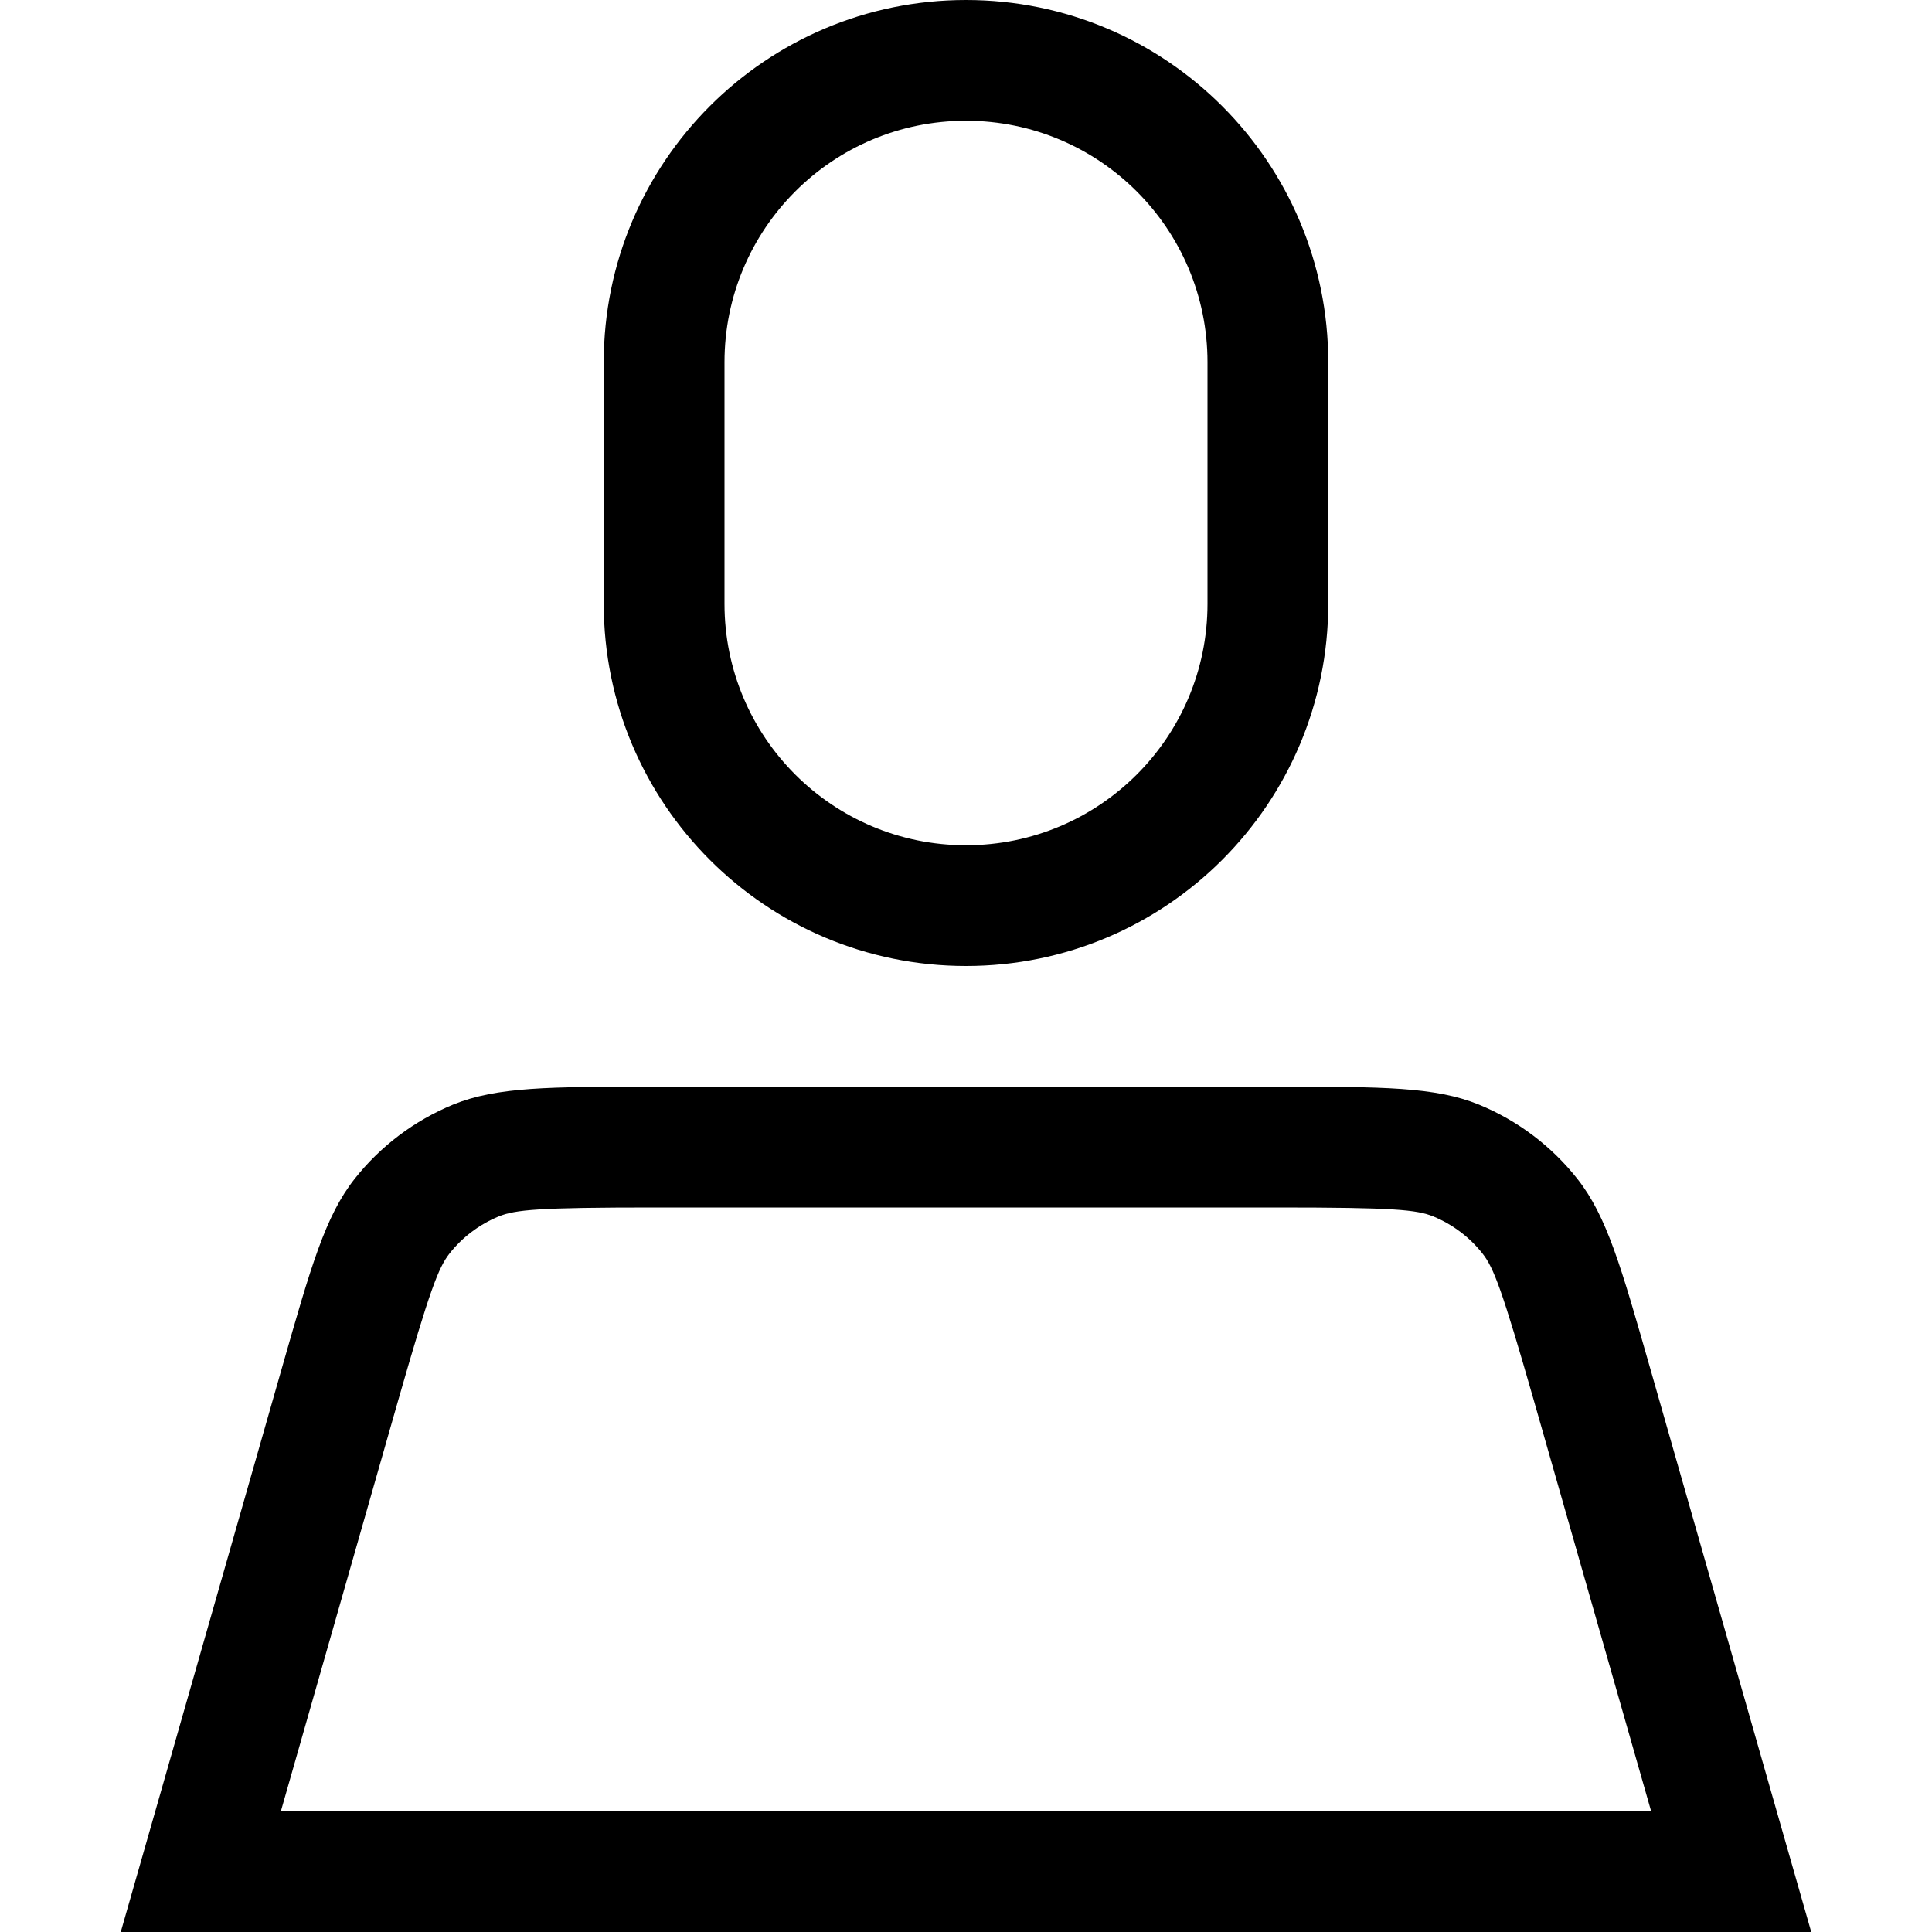
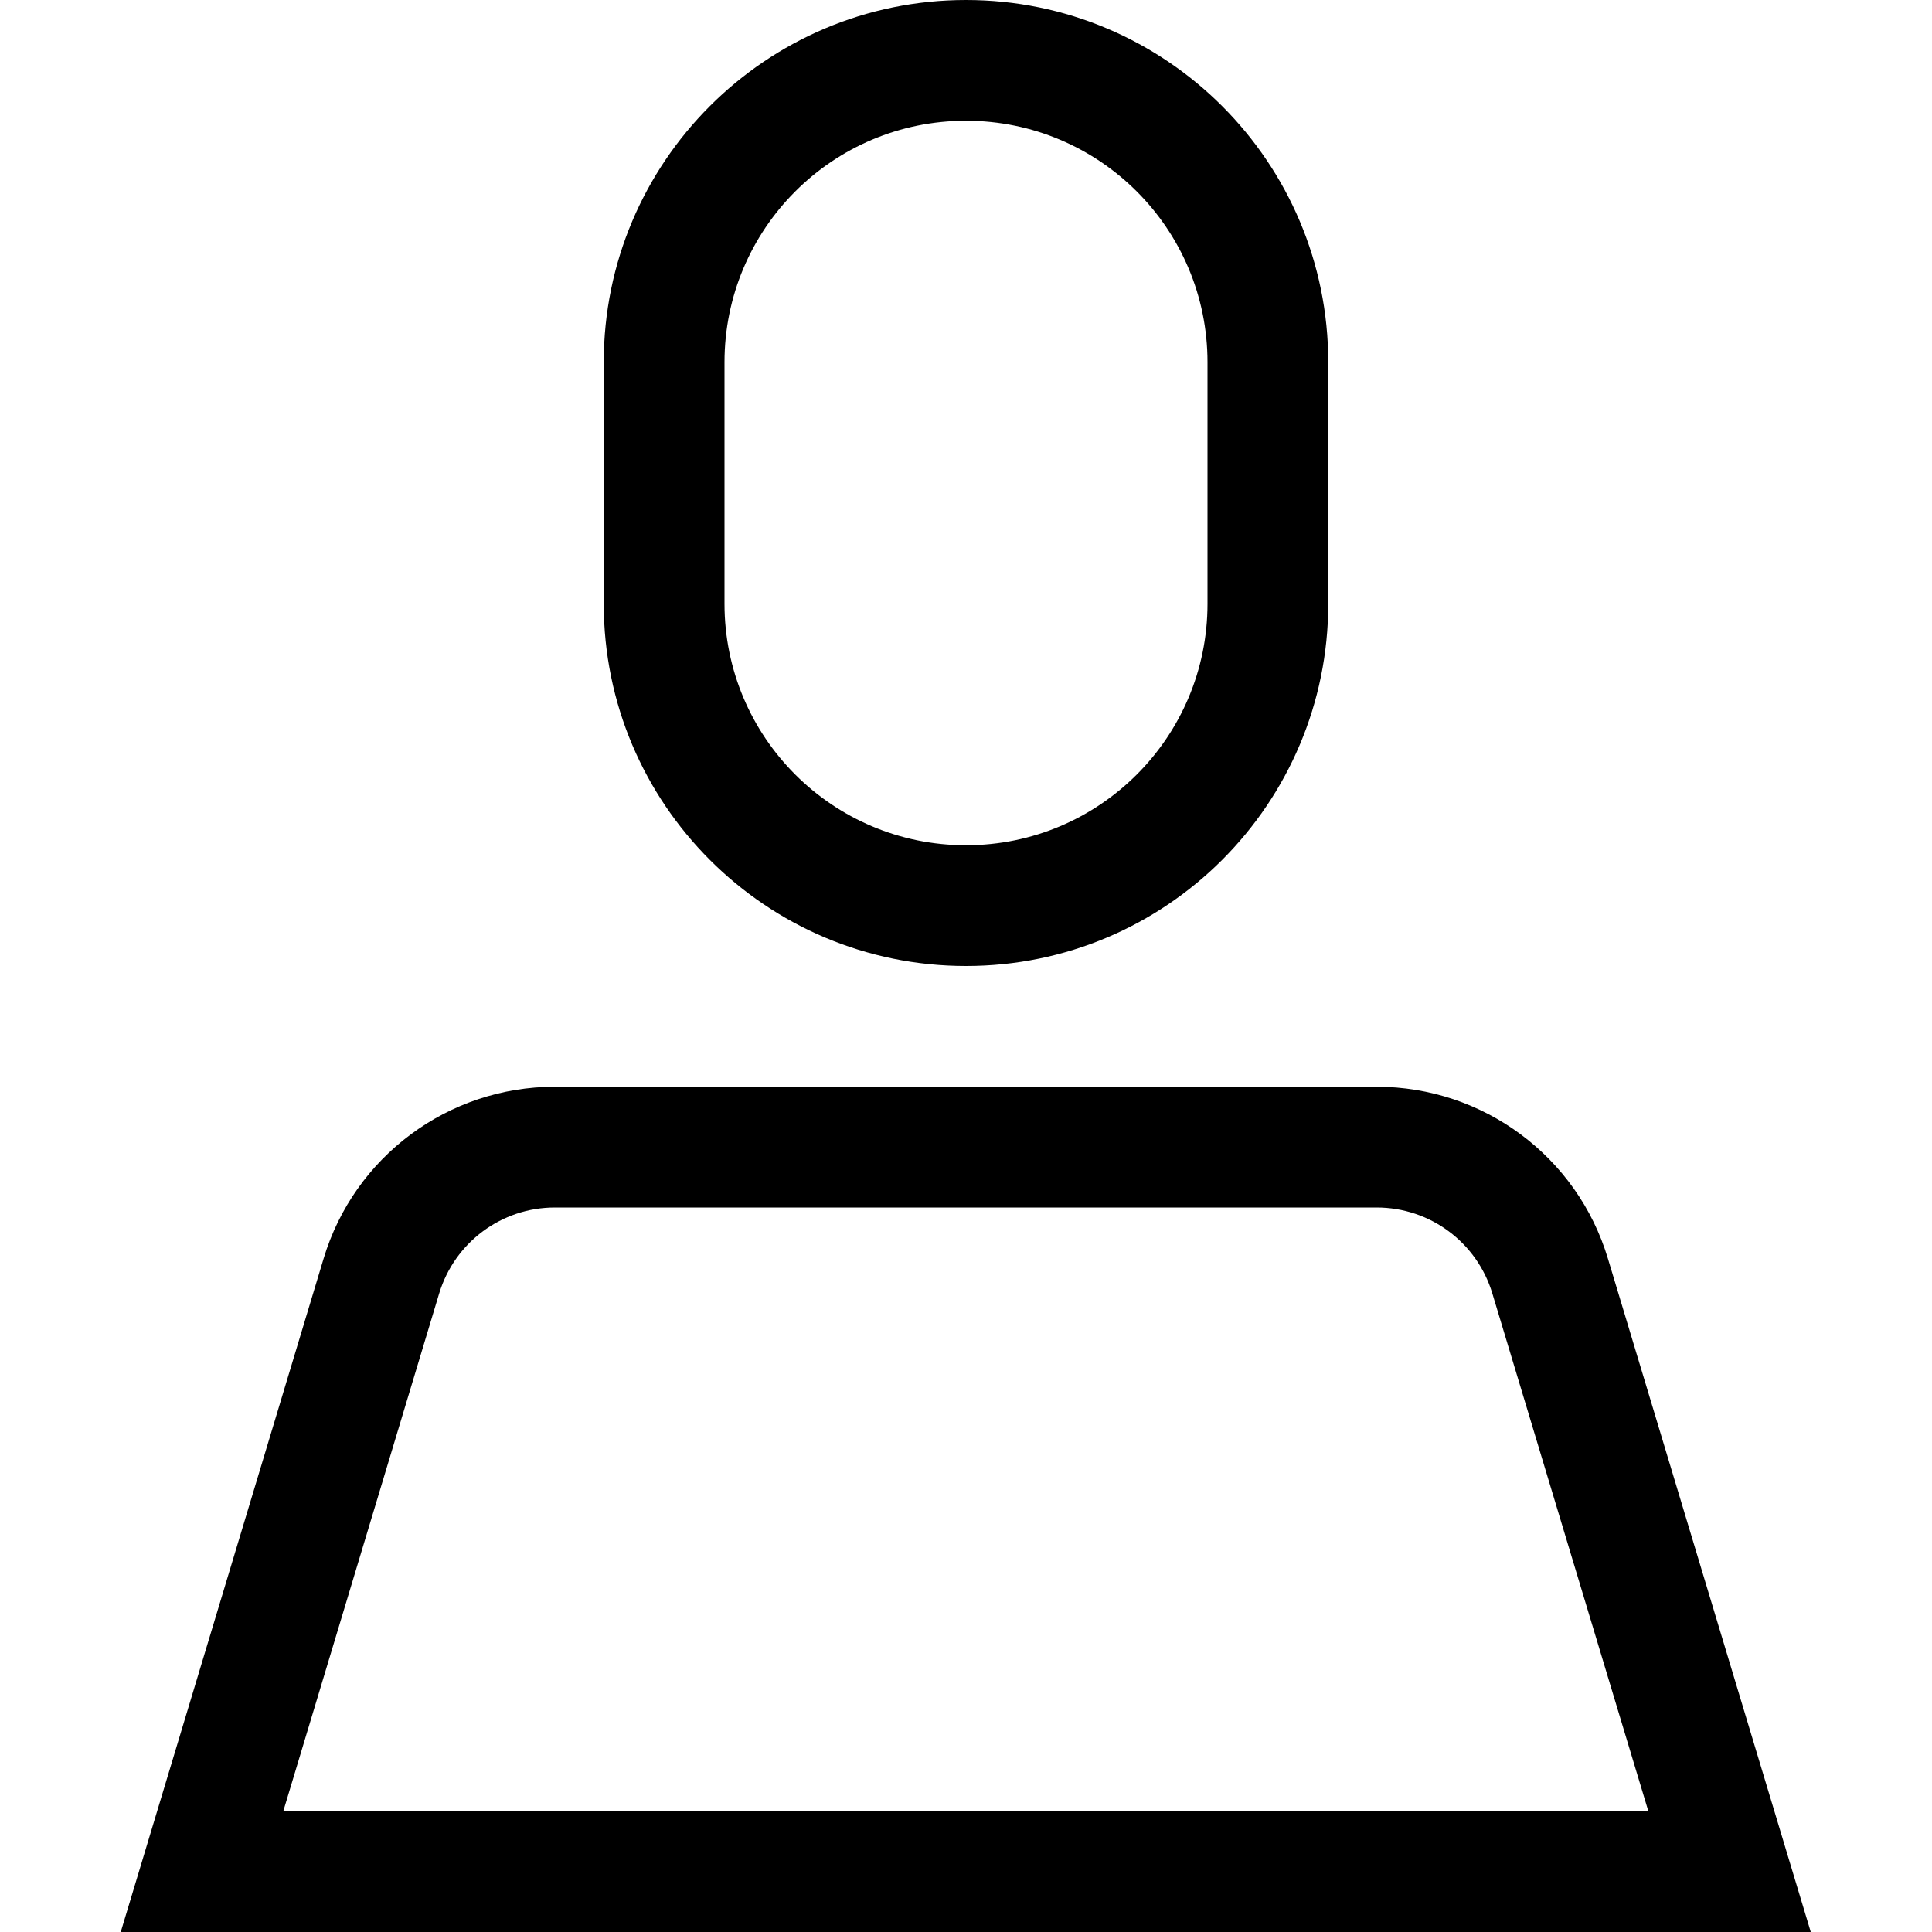
<svg xmlns="http://www.w3.org/2000/svg" viewBox="0 0 16 16" fill="none">
-   <path fill-rule="evenodd" clip-rule="evenodd" d="M10 3V5C10 6.105 9.105 7 8 7C6.895 7 6 6.105 6 5V3C6 1.895 6.895 1 8 1C9.105 1 10 1.895 10 3ZM5 3C5 1.343 6.343 0 8 0C9.657 0 11 1.343 11 3V5C11 6.657 9.657 8 8 8C6.343 8 5 6.657 5 5V3ZM4.13 10.074C4.268 10.018 4.459 10 5.414 10H10.586C11.541 10 11.732 10.018 11.87 10.074C12.03 10.14 12.171 10.246 12.278 10.382C12.37 10.499 12.439 10.678 12.702 11.596L13.674 15H2.326L3.298 11.596C3.561 10.678 3.631 10.499 3.722 10.382C3.829 10.246 3.97 10.14 4.13 10.074ZM13.663 11.321L14.714 15L15 16H13.96H2.04H1L1.286 15L2.337 11.321C2.575 10.489 2.693 10.073 2.936 9.764C3.15 9.492 3.432 9.28 3.752 9.148C4.116 9 4.549 9 5.414 9H10.586C11.451 9 11.884 9 12.248 9.148C12.569 9.28 12.85 9.492 13.064 9.764C13.307 10.073 13.425 10.489 13.663 11.321Z" fill="currentColor" />
+   <path fill-rule="evenodd" clip-rule="evenodd" d="M8 0C6.343 0 5 1.343 5 3V5C5 6.657 6.343 8 8 8C9.657 8 11 6.657 11 5V3C11 1.343 9.657 0 8 0ZM6 3C6 1.895 6.895 1 8 1C9.105 1 10 1.895 10 3V5C10 6.105 9.105 7 8 7C6.895 7 6 6.105 6 5V3ZM3.637 10.712C3.765 10.289 4.154 10 4.595 10H11.401C11.843 10 12.232 10.289 12.359 10.712L13.651 15H2.346L3.637 10.712ZM4.595 9C3.712 9 2.934 9.578 2.68 10.423L1.194 15.356L1 16H1.673H14.323H14.996L14.802 15.356L13.316 10.423C13.062 9.578 12.284 9 11.401 9H4.595Z" fill="currentColor" />
</svg>
